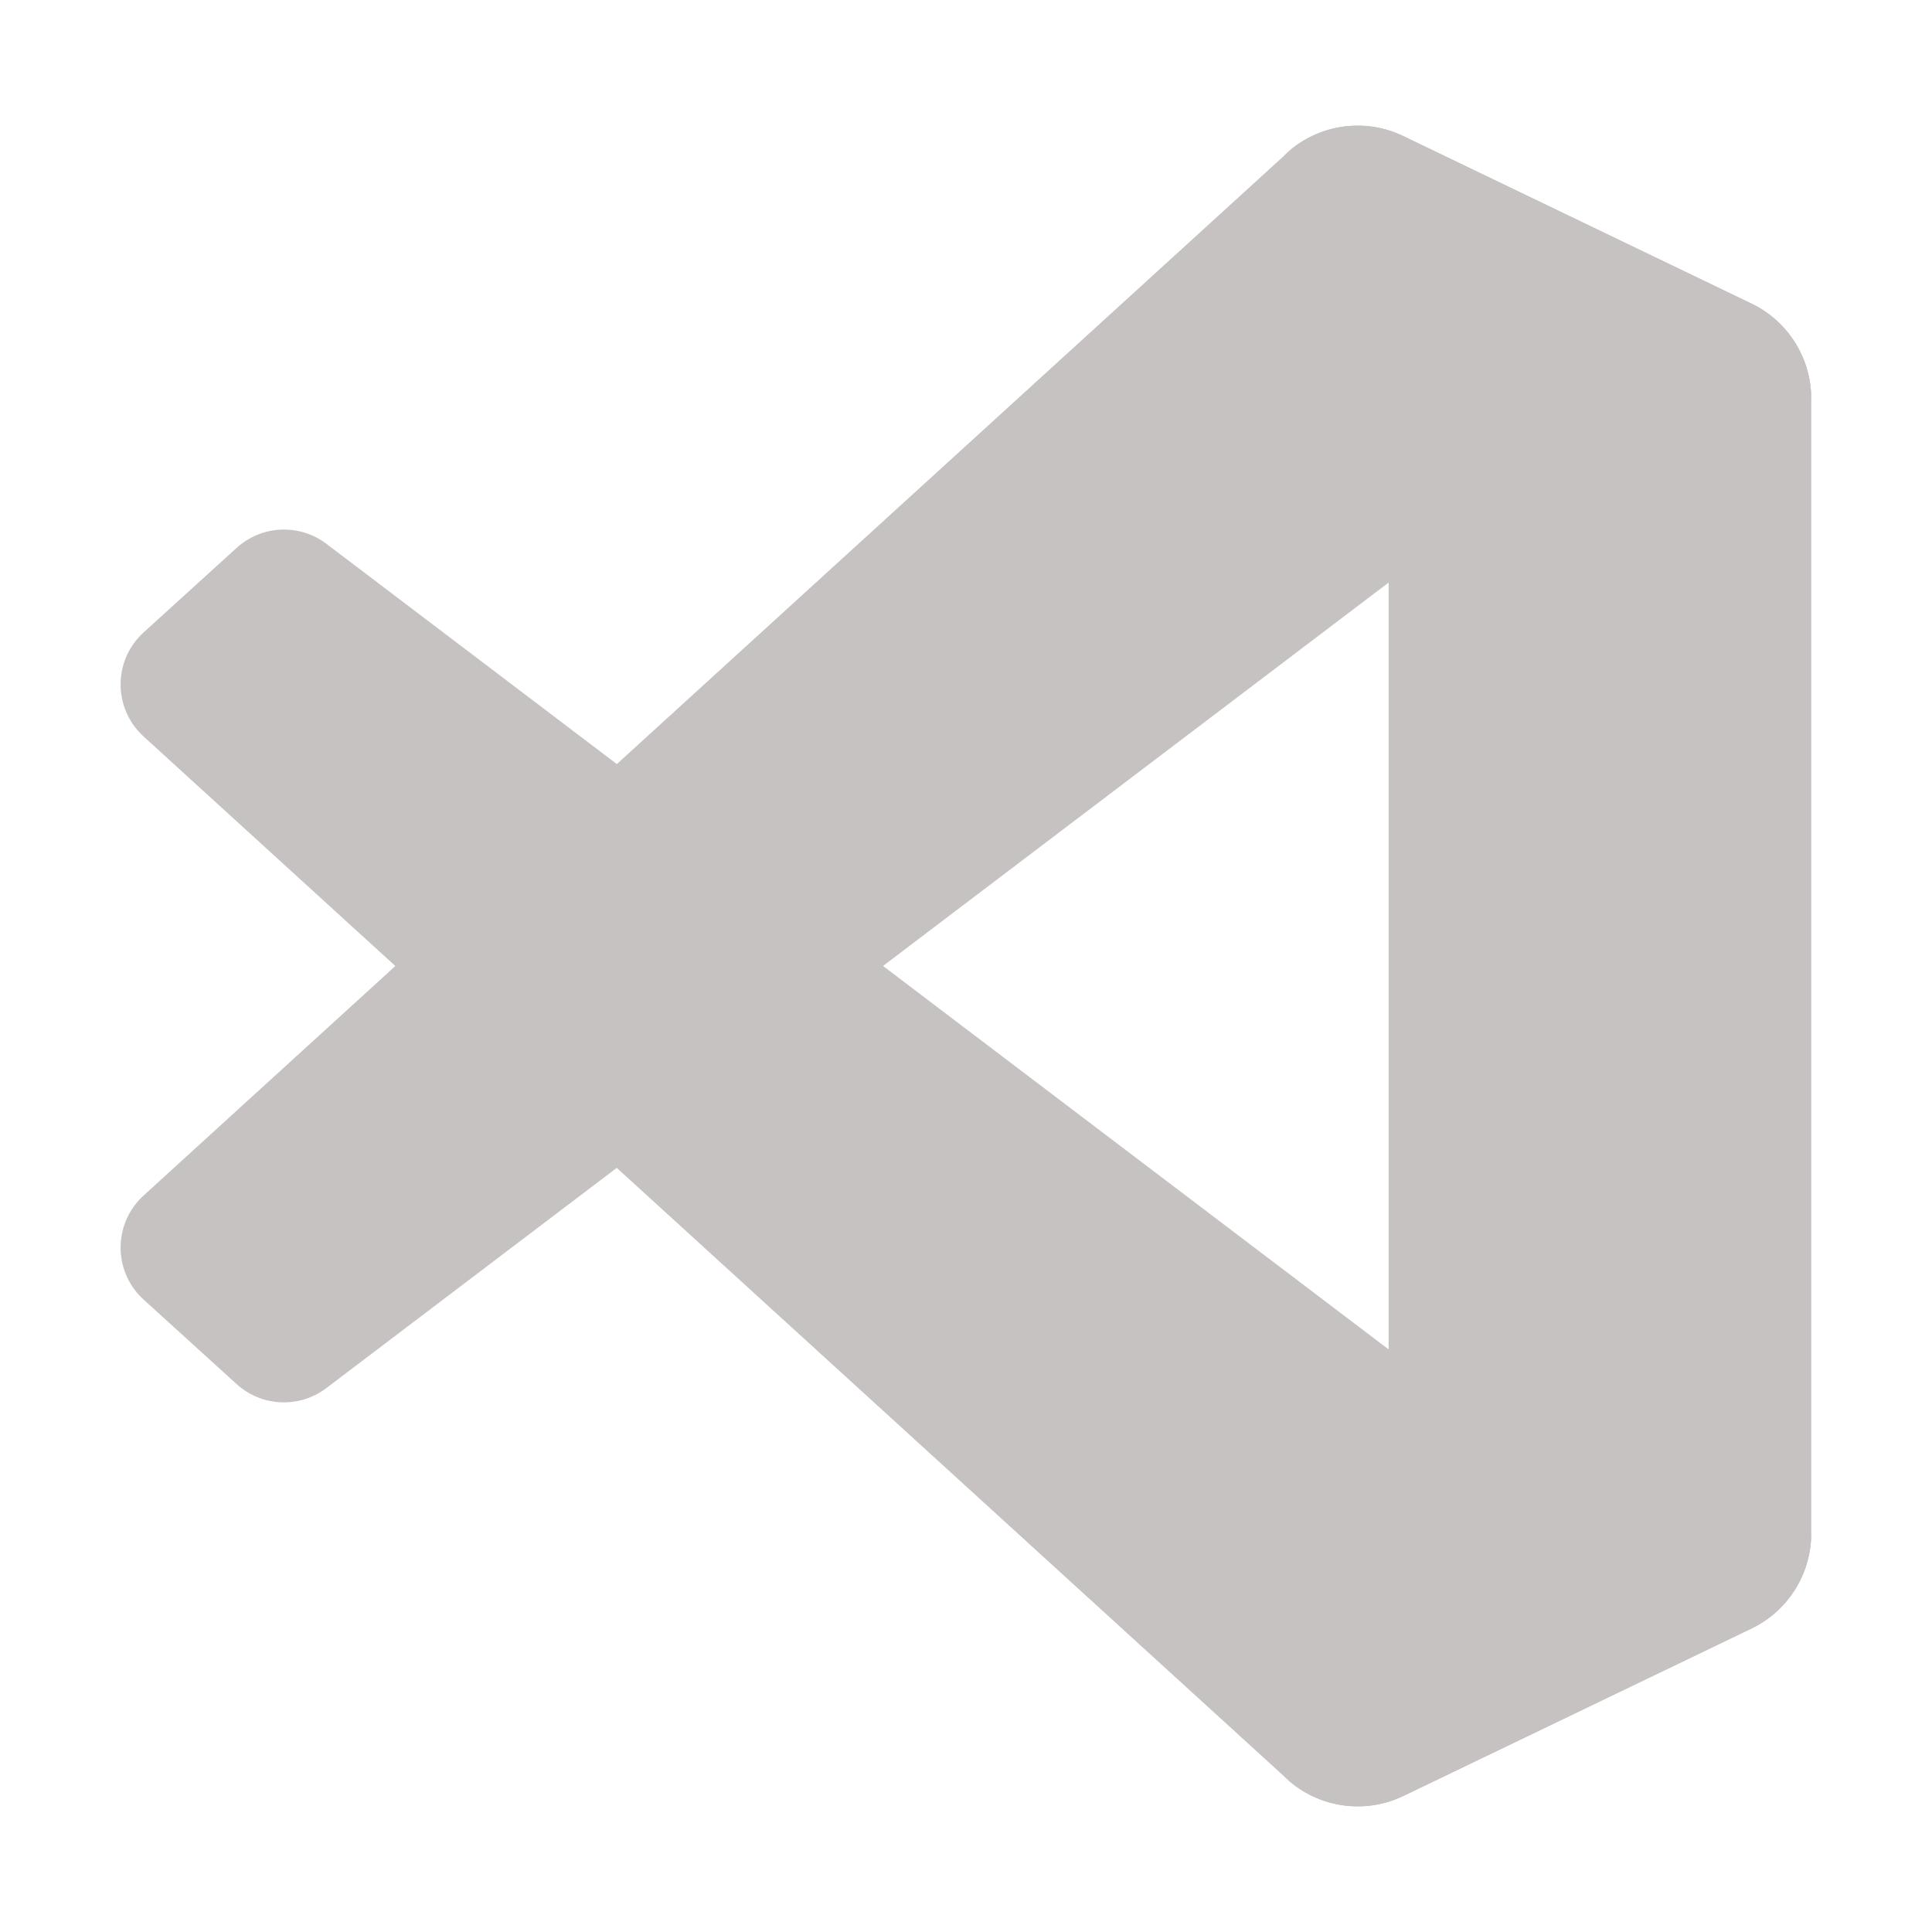
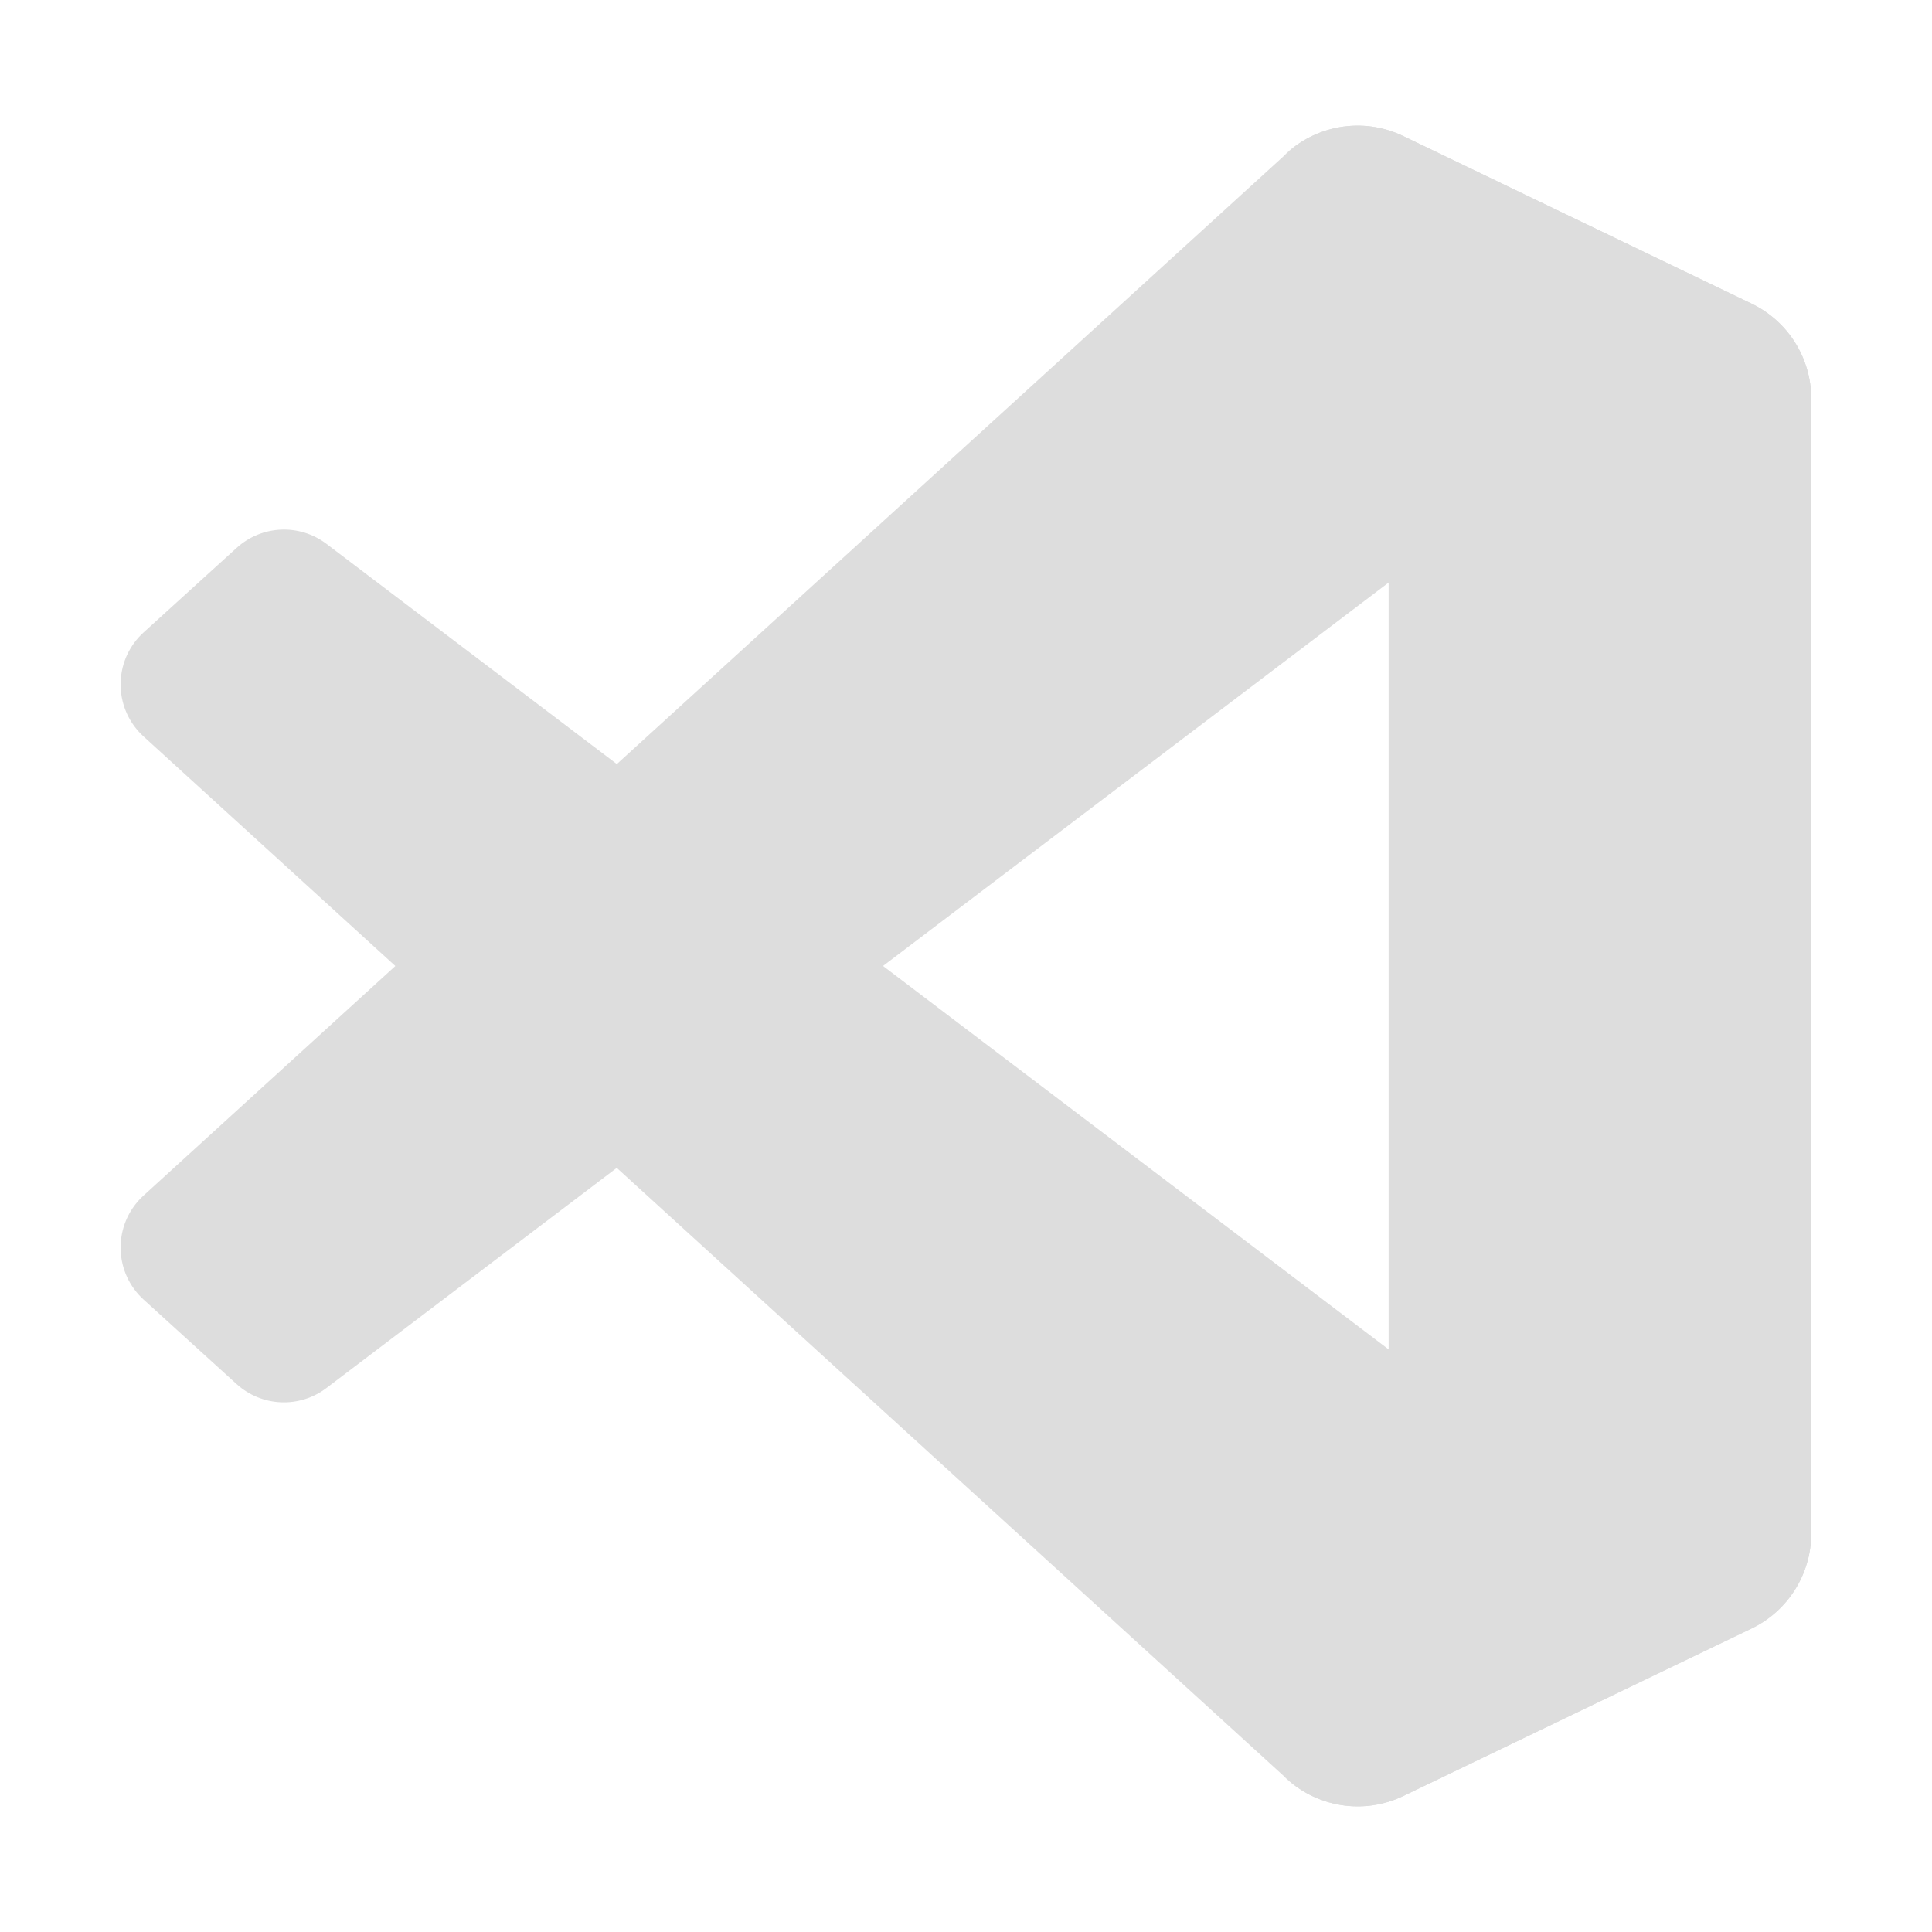
<svg xmlns="http://www.w3.org/2000/svg" width="800px" height="800px" viewBox="0 0 32 32">
-   <style id="wal-color">path,circle,polygon,polyline,g,ellipse{fill:#c6c2c1 !important; stroke:none !important;} rect[fill="none"],rect[fill="none"]{fill:none !important; stroke:none !important;}</style>
+   <style id="wal-color">path,circle,polygon,polyline,g,ellipse{fill:#dddddd !important; stroke:none !important;} rect[fill="none"],rect[fill="none"]{fill:none !important; stroke:none !important;}</style>
  <path d="M29.01,5.03,23.244,2.254a1.742,1.742,0,0,0-1.989.338L2.38,19.8A1.166,1.166,0,0,0,2.3,21.447c.025.027.05.053.077.077l1.541,1.4a1.165,1.165,0,0,0,1.489.066L28.142,5.75A1.158,1.158,0,0,1,30,6.672V6.605A1.748,1.748,0,0,0,29.01,5.03Z" style="fill:#0065a9" />
  <path d="M29.01,26.97l-5.766,2.777a1.745,1.745,0,0,1-1.989-.338L2.38,12.2A1.166,1.166,0,0,1,2.3,10.553c.025-.027.05-.053.077-.077l1.541-1.4A1.165,1.165,0,0,1,5.41,9.01L28.142,26.25A1.158,1.158,0,0,0,30,25.328V25.4A1.749,1.749,0,0,1,29.01,26.97Z" style="fill:#007acc" />
  <path d="M23.244,29.747a1.745,1.745,0,0,1-1.989-.338A1.025,1.025,0,0,0,23,28.684V3.316a1.024,1.024,0,0,0-1.749-.724,1.744,1.744,0,0,1,1.989-.339l5.765,2.772A1.748,1.748,0,0,1,30,6.6V25.4a1.748,1.748,0,0,1-.991,1.576Z" style="fill:#1f9cf0" />
</svg>
